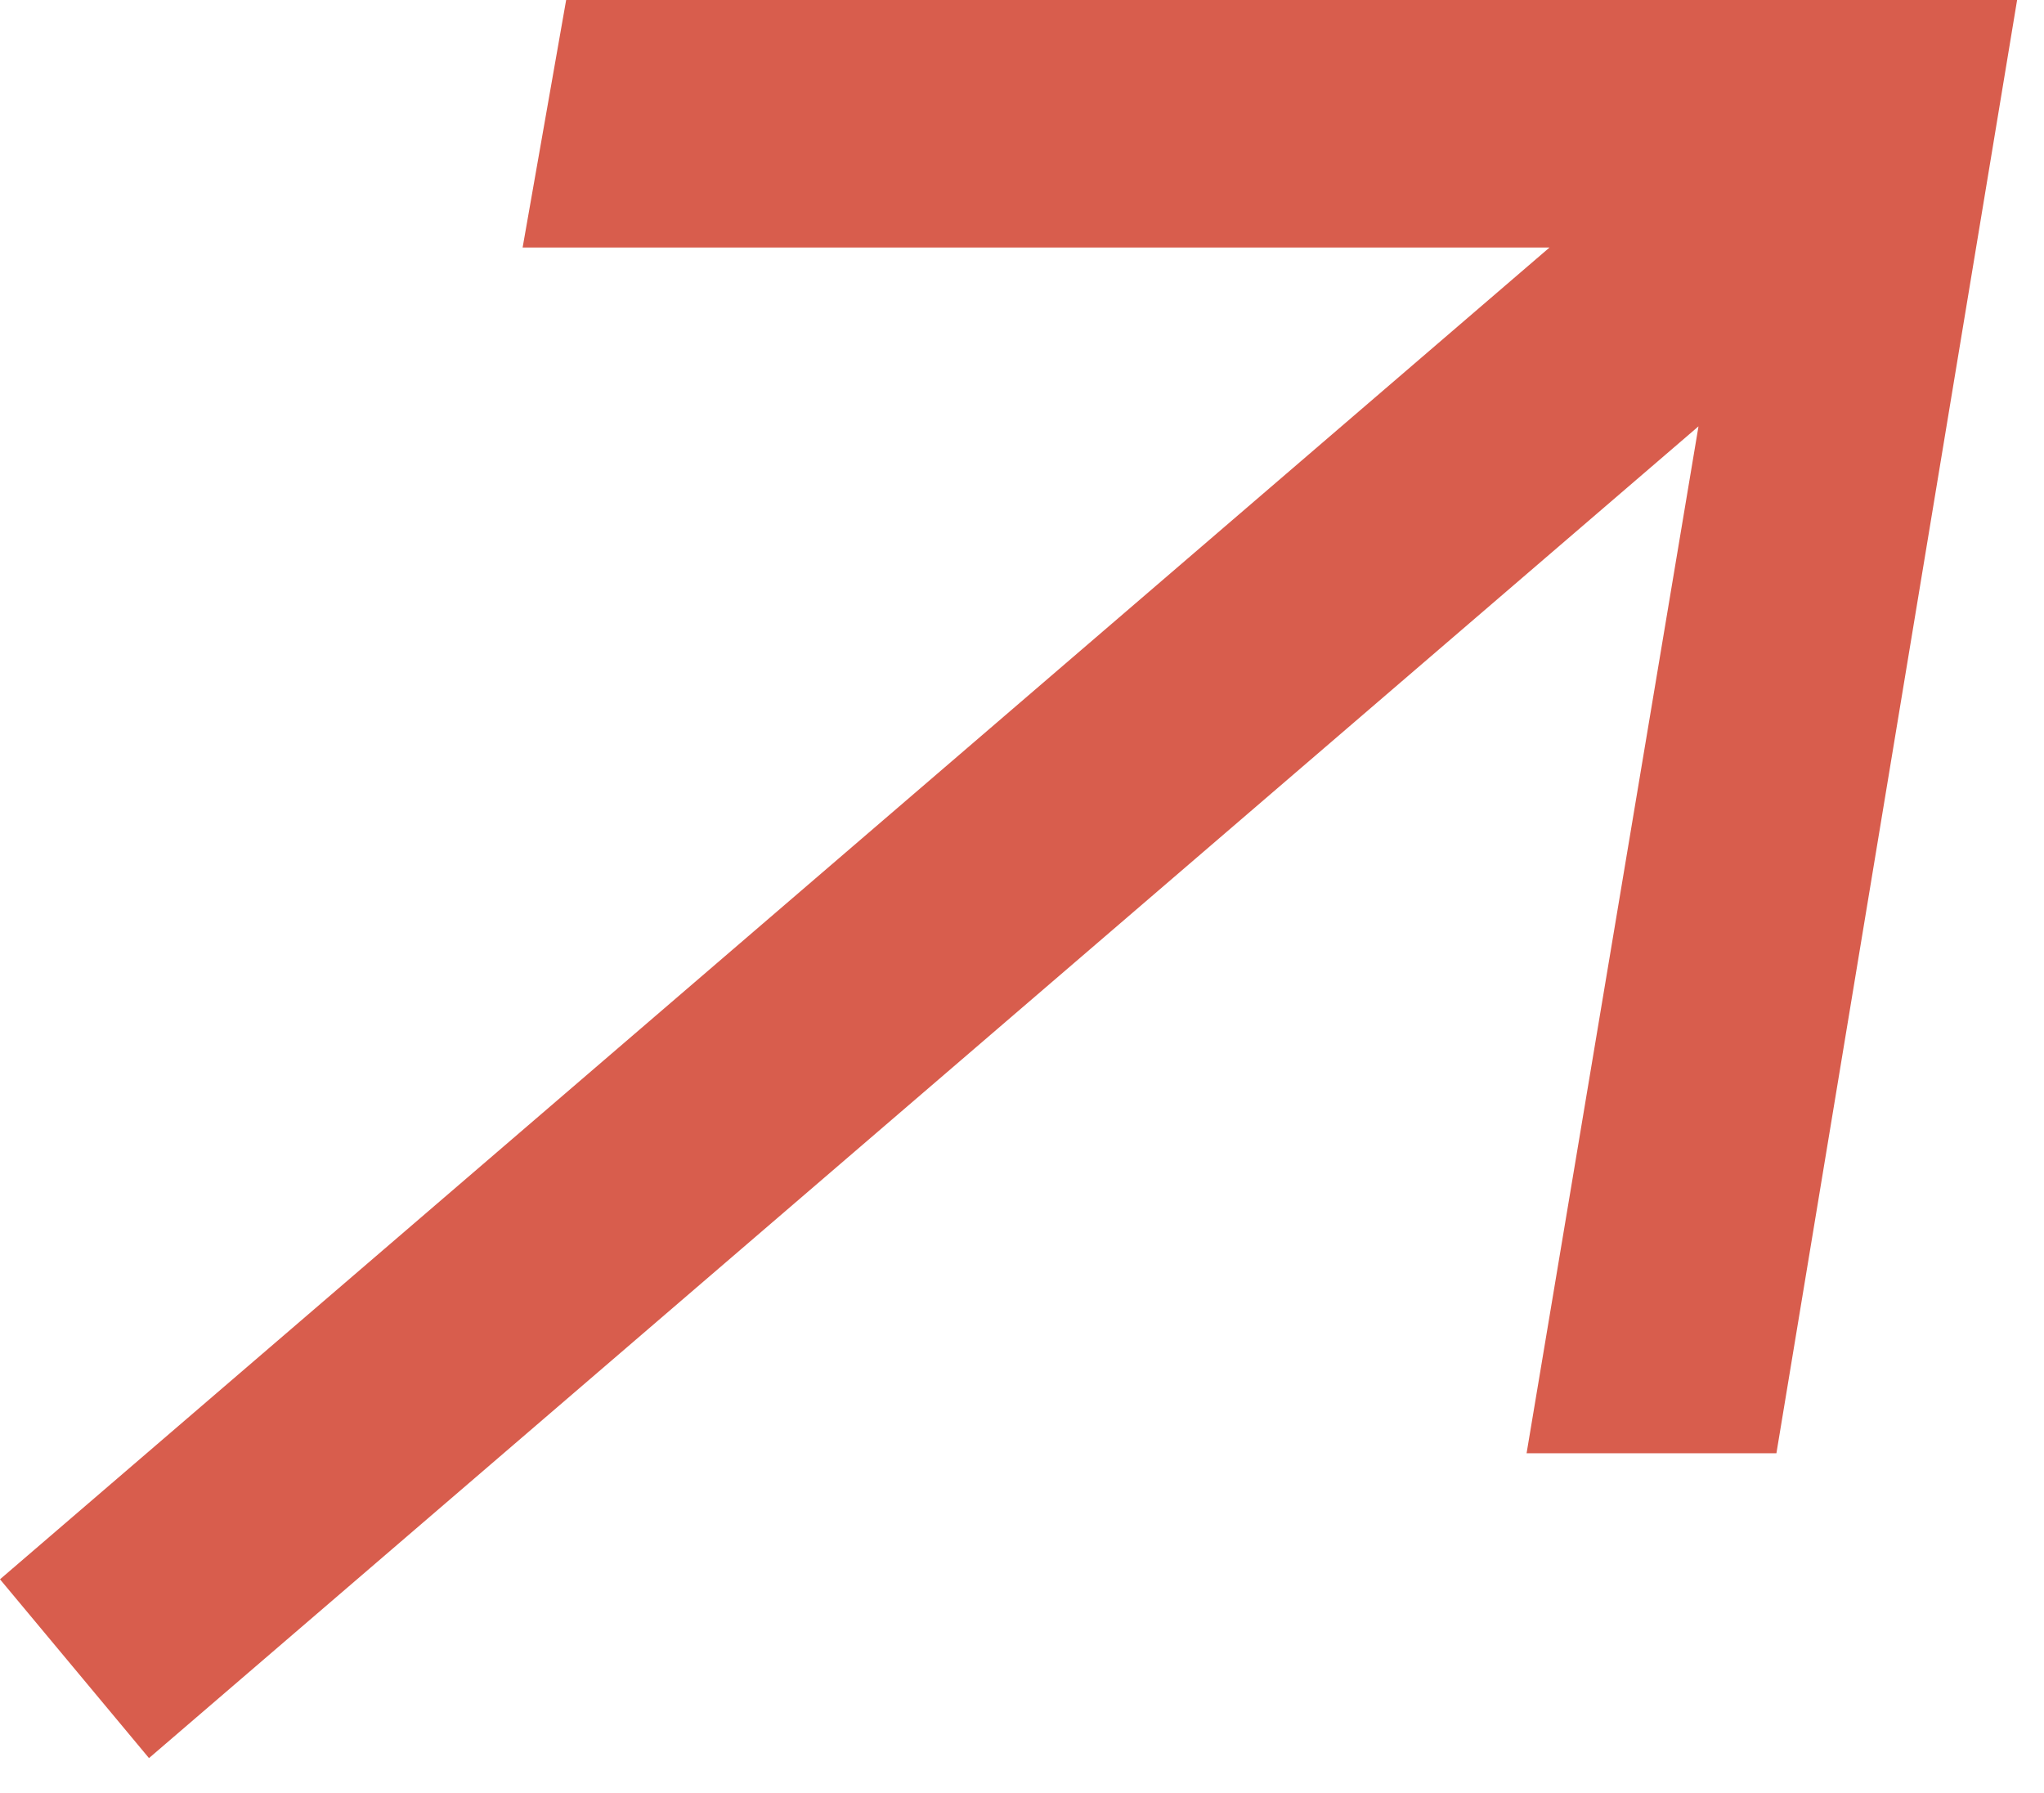
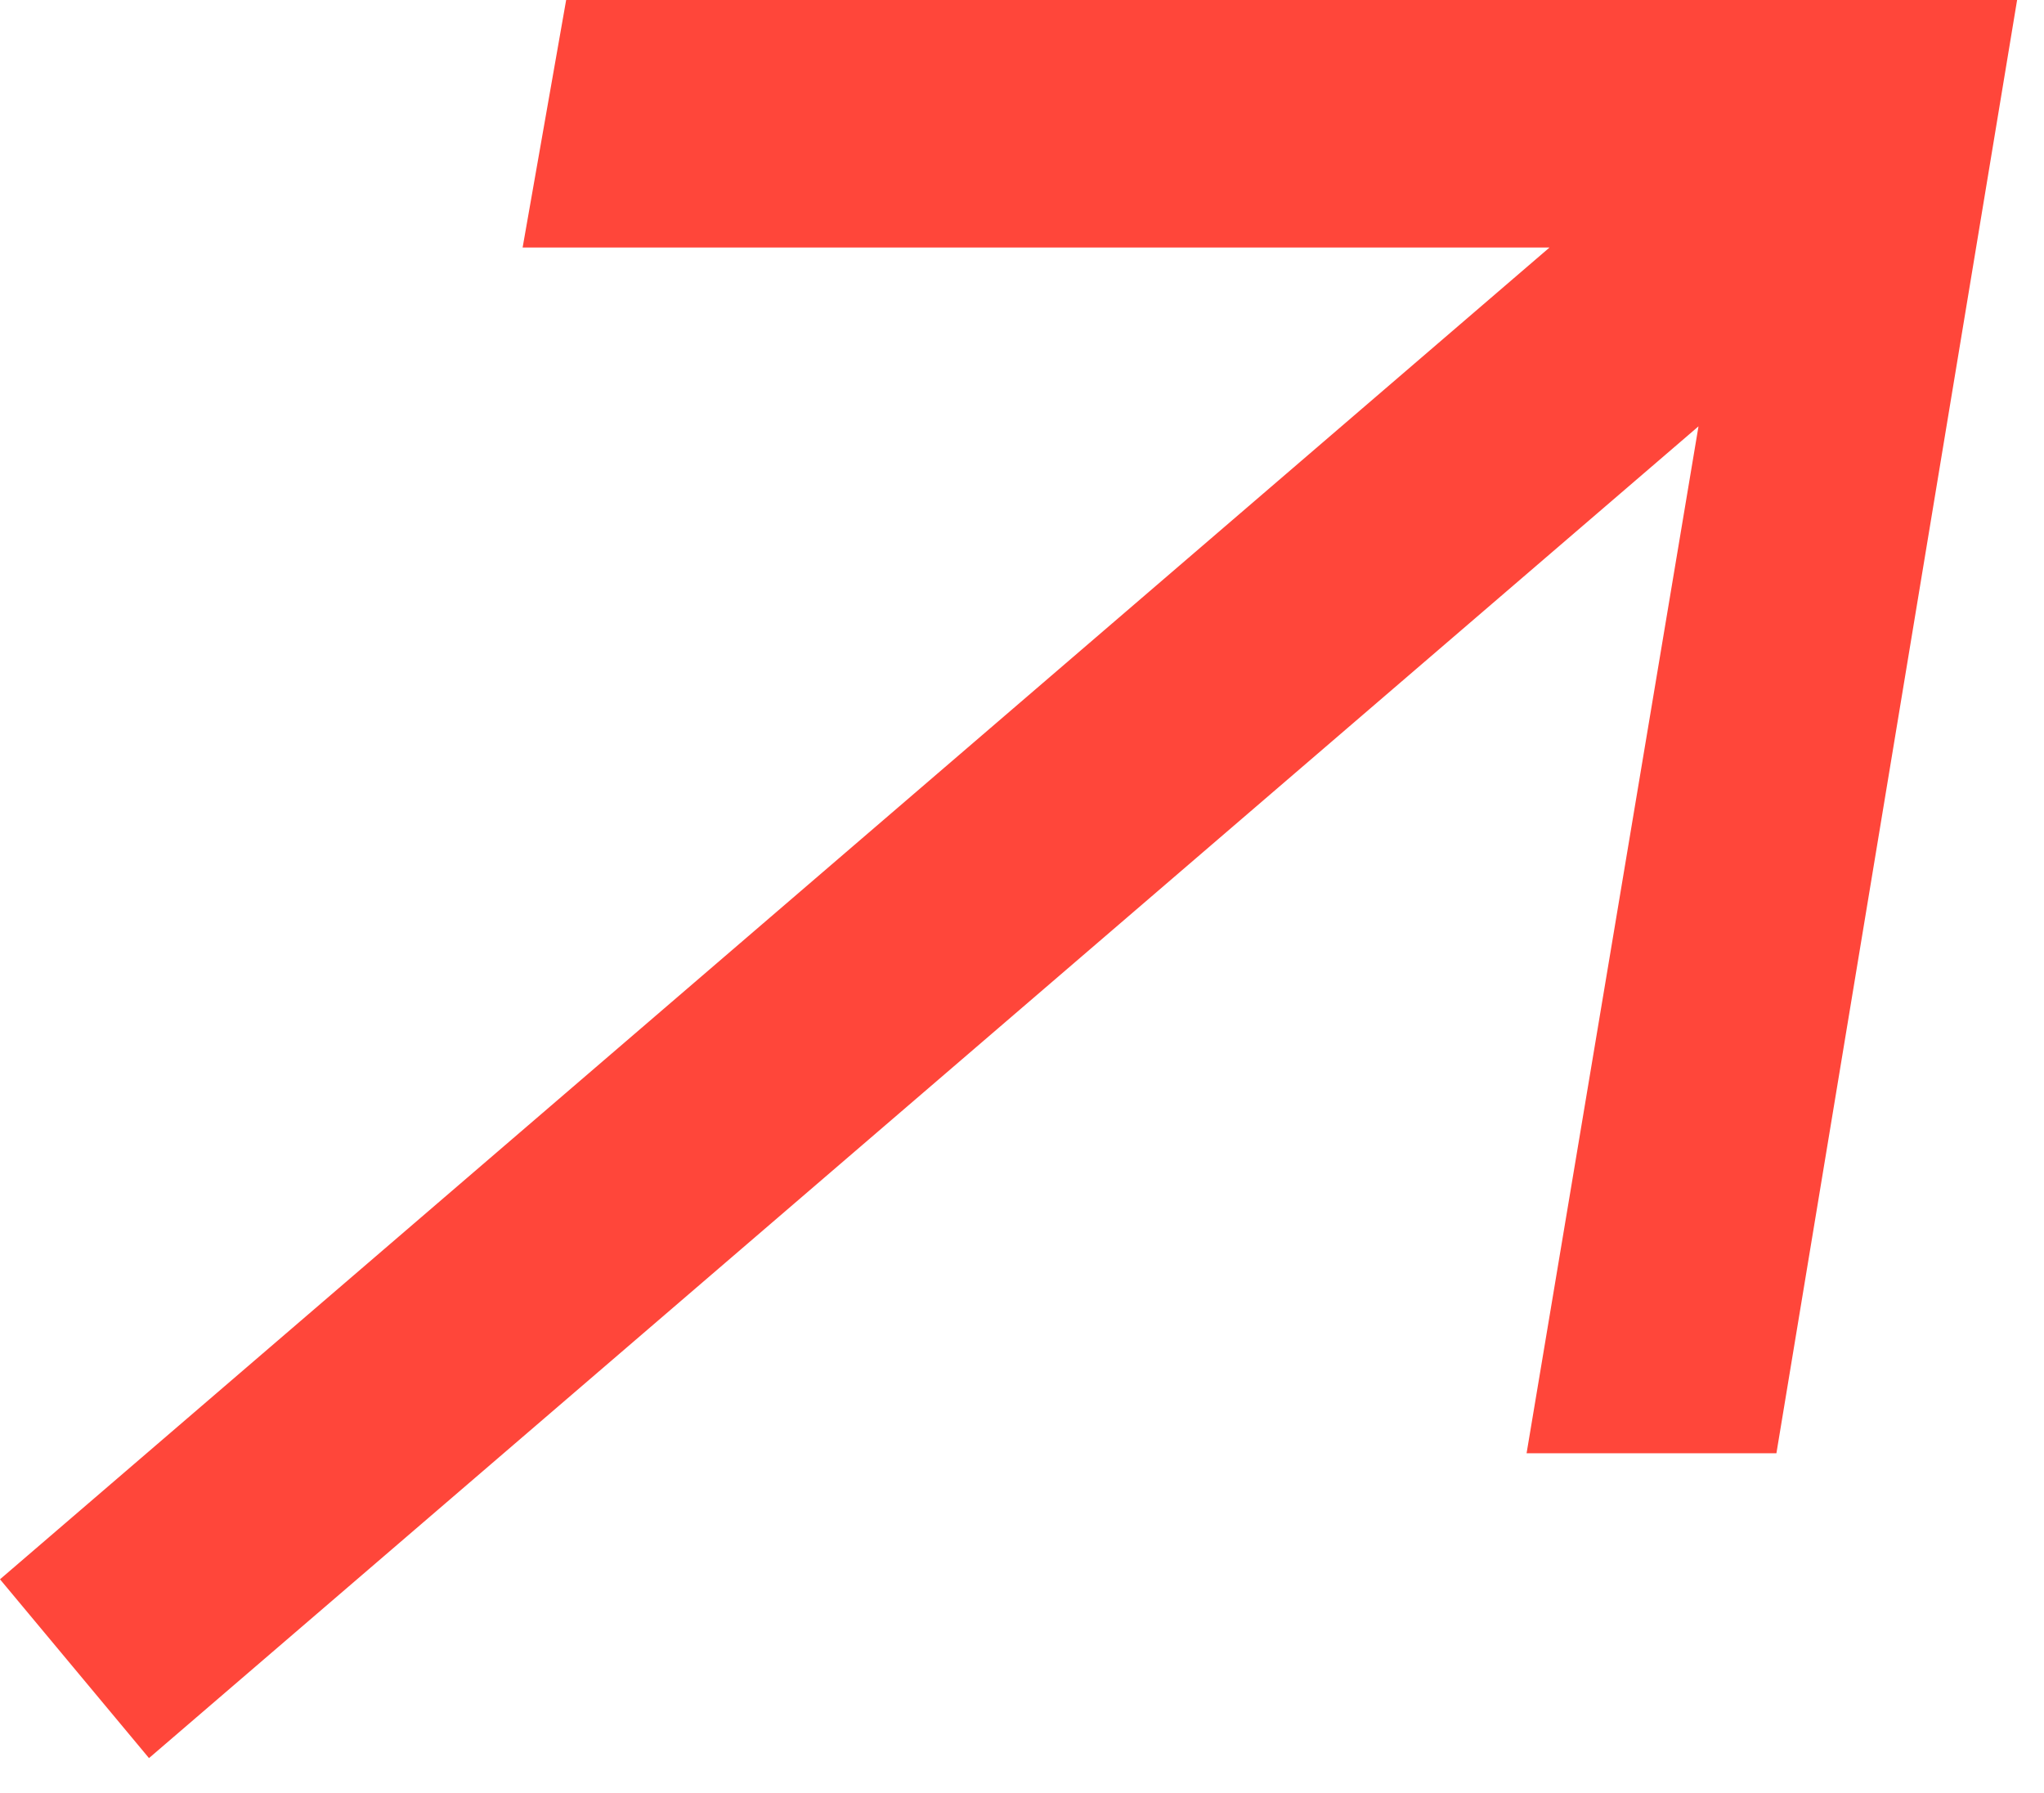
<svg xmlns="http://www.w3.org/2000/svg" width="57" height="50" viewBox="0 0 57 50" fill="none">
-   <path d="M4.155 49.027L0 44.041L43.21 6.903H14.574L15.788 0H56.25L49.538 40.526H42.571L47.365 11.889L4.155 49.027Z" fill="#D85D4D" />
+   <path d="M4.155 49.027L0 44.041L43.21 6.903H14.574L15.788 0H56.25L49.538 40.526H42.571L47.365 11.889L4.155 49.027Z" fill="#FF463A" />
</svg>
